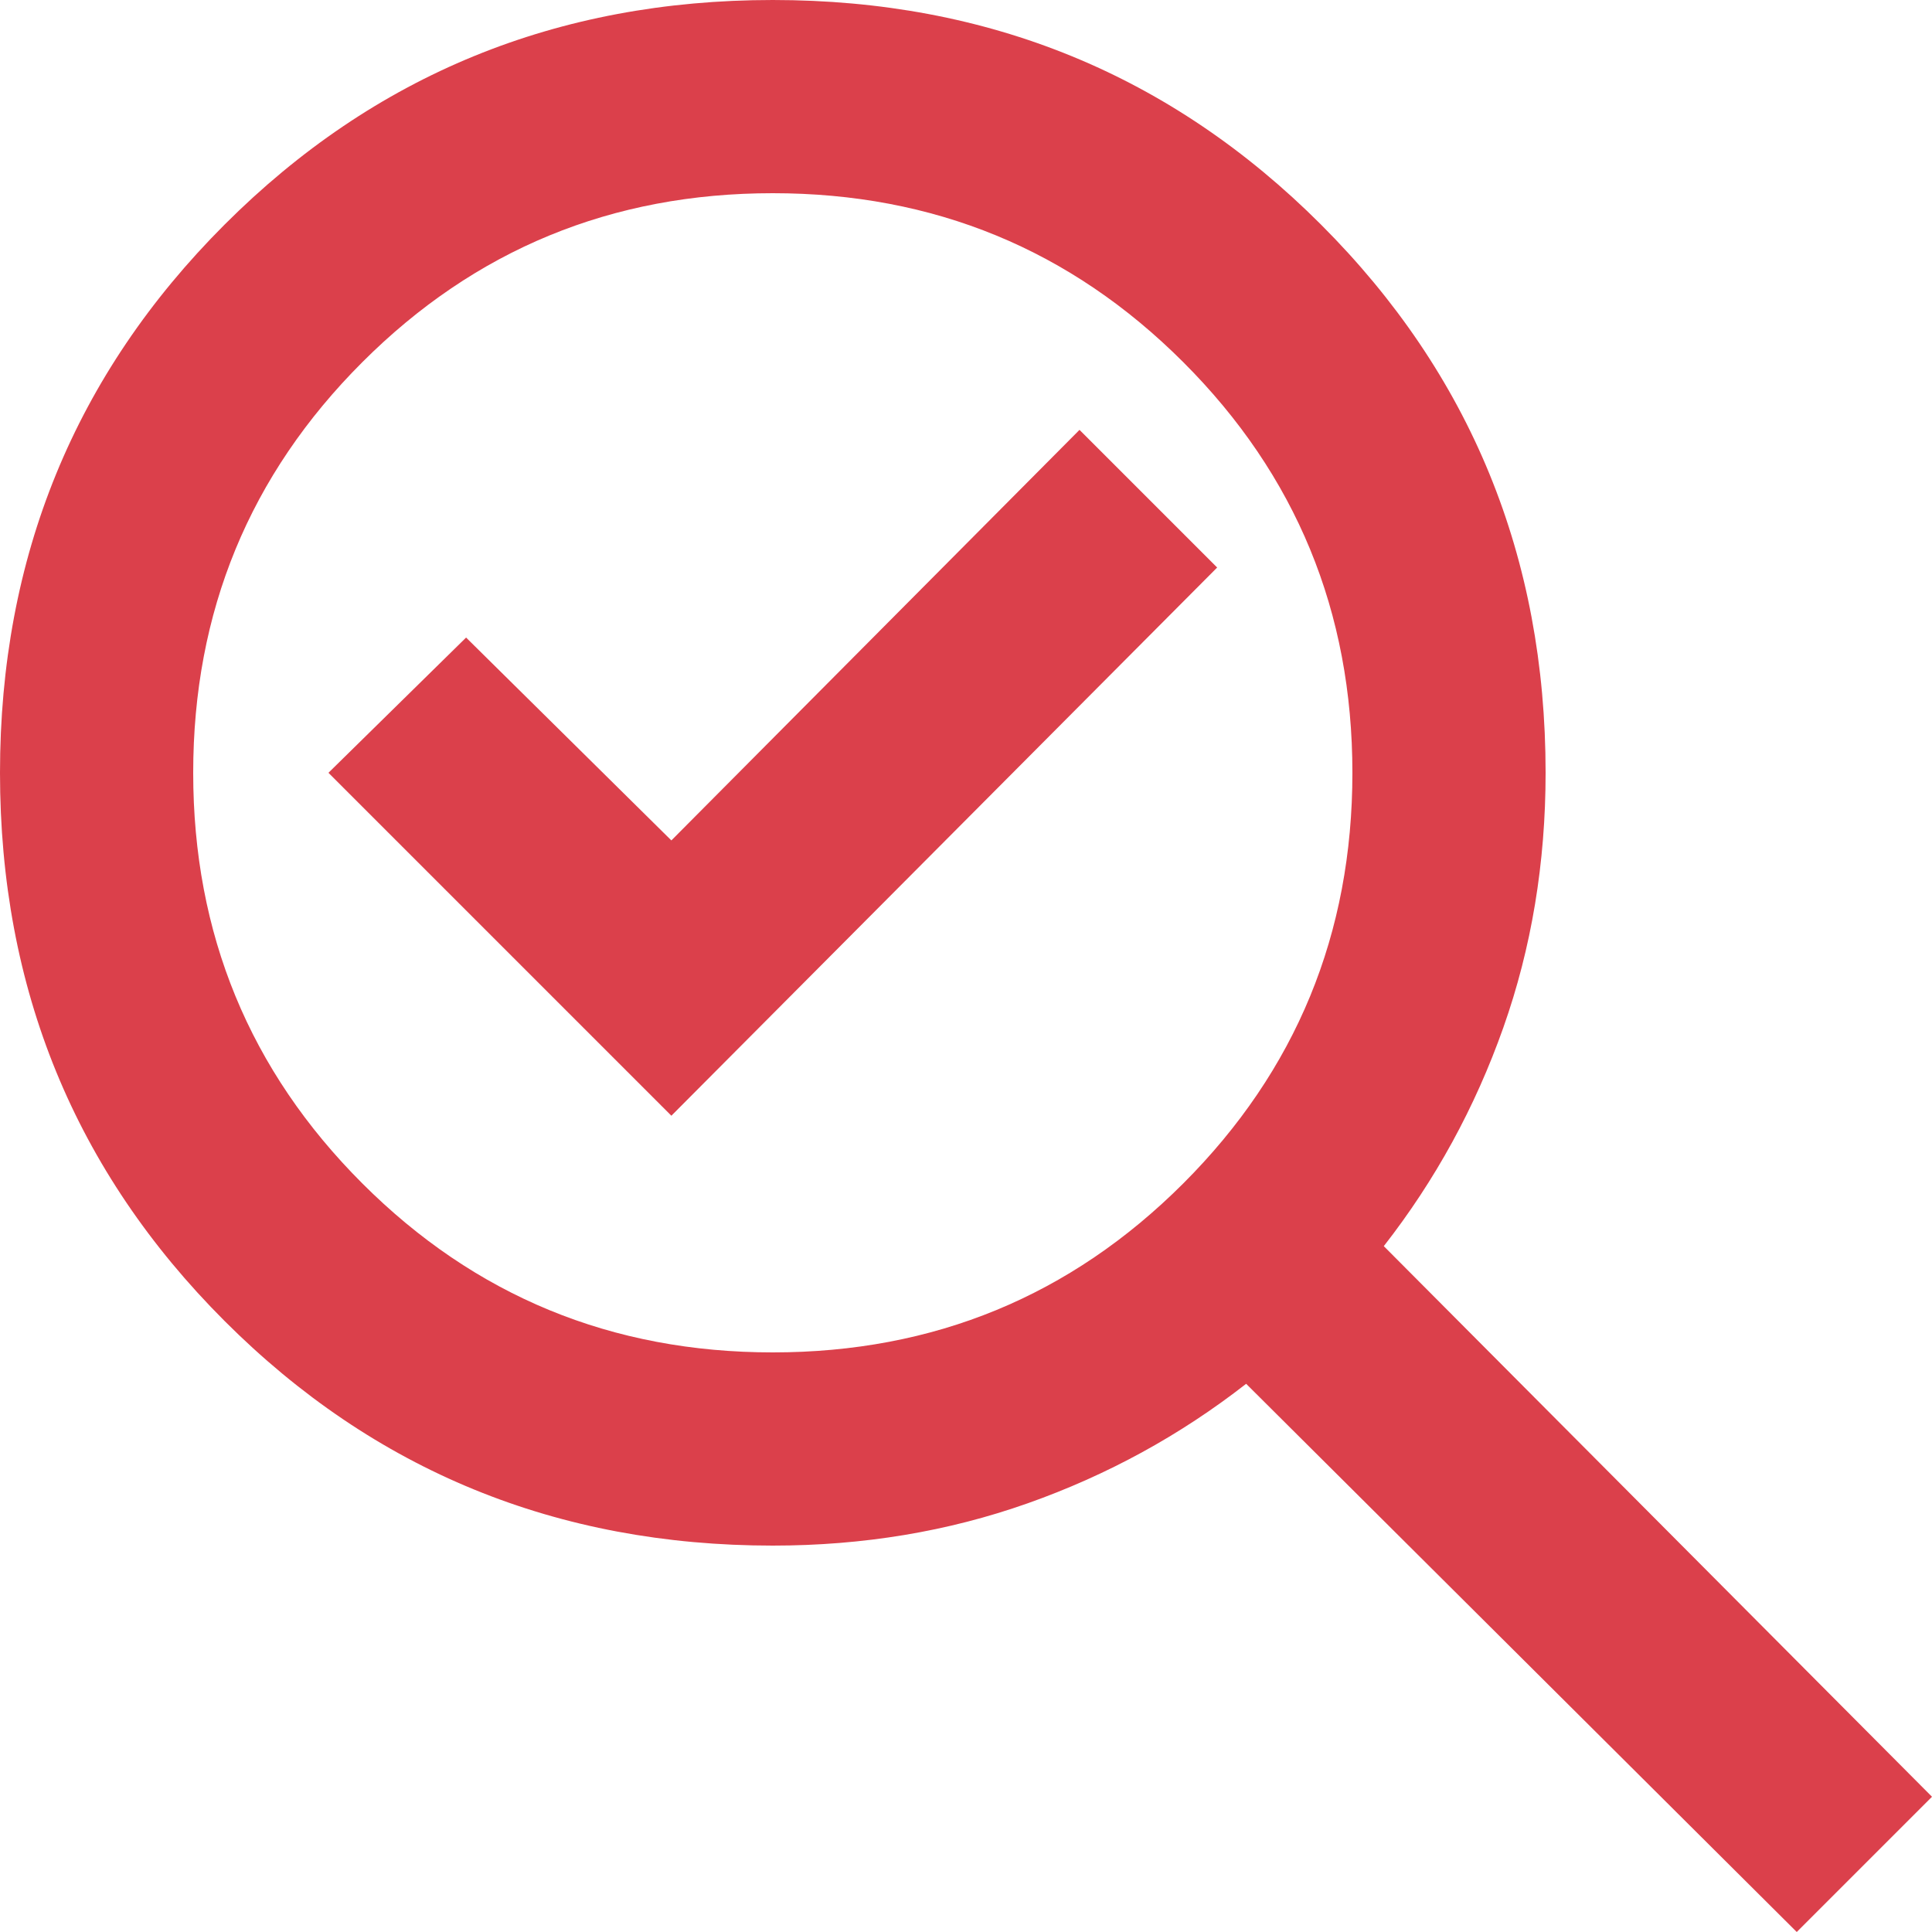
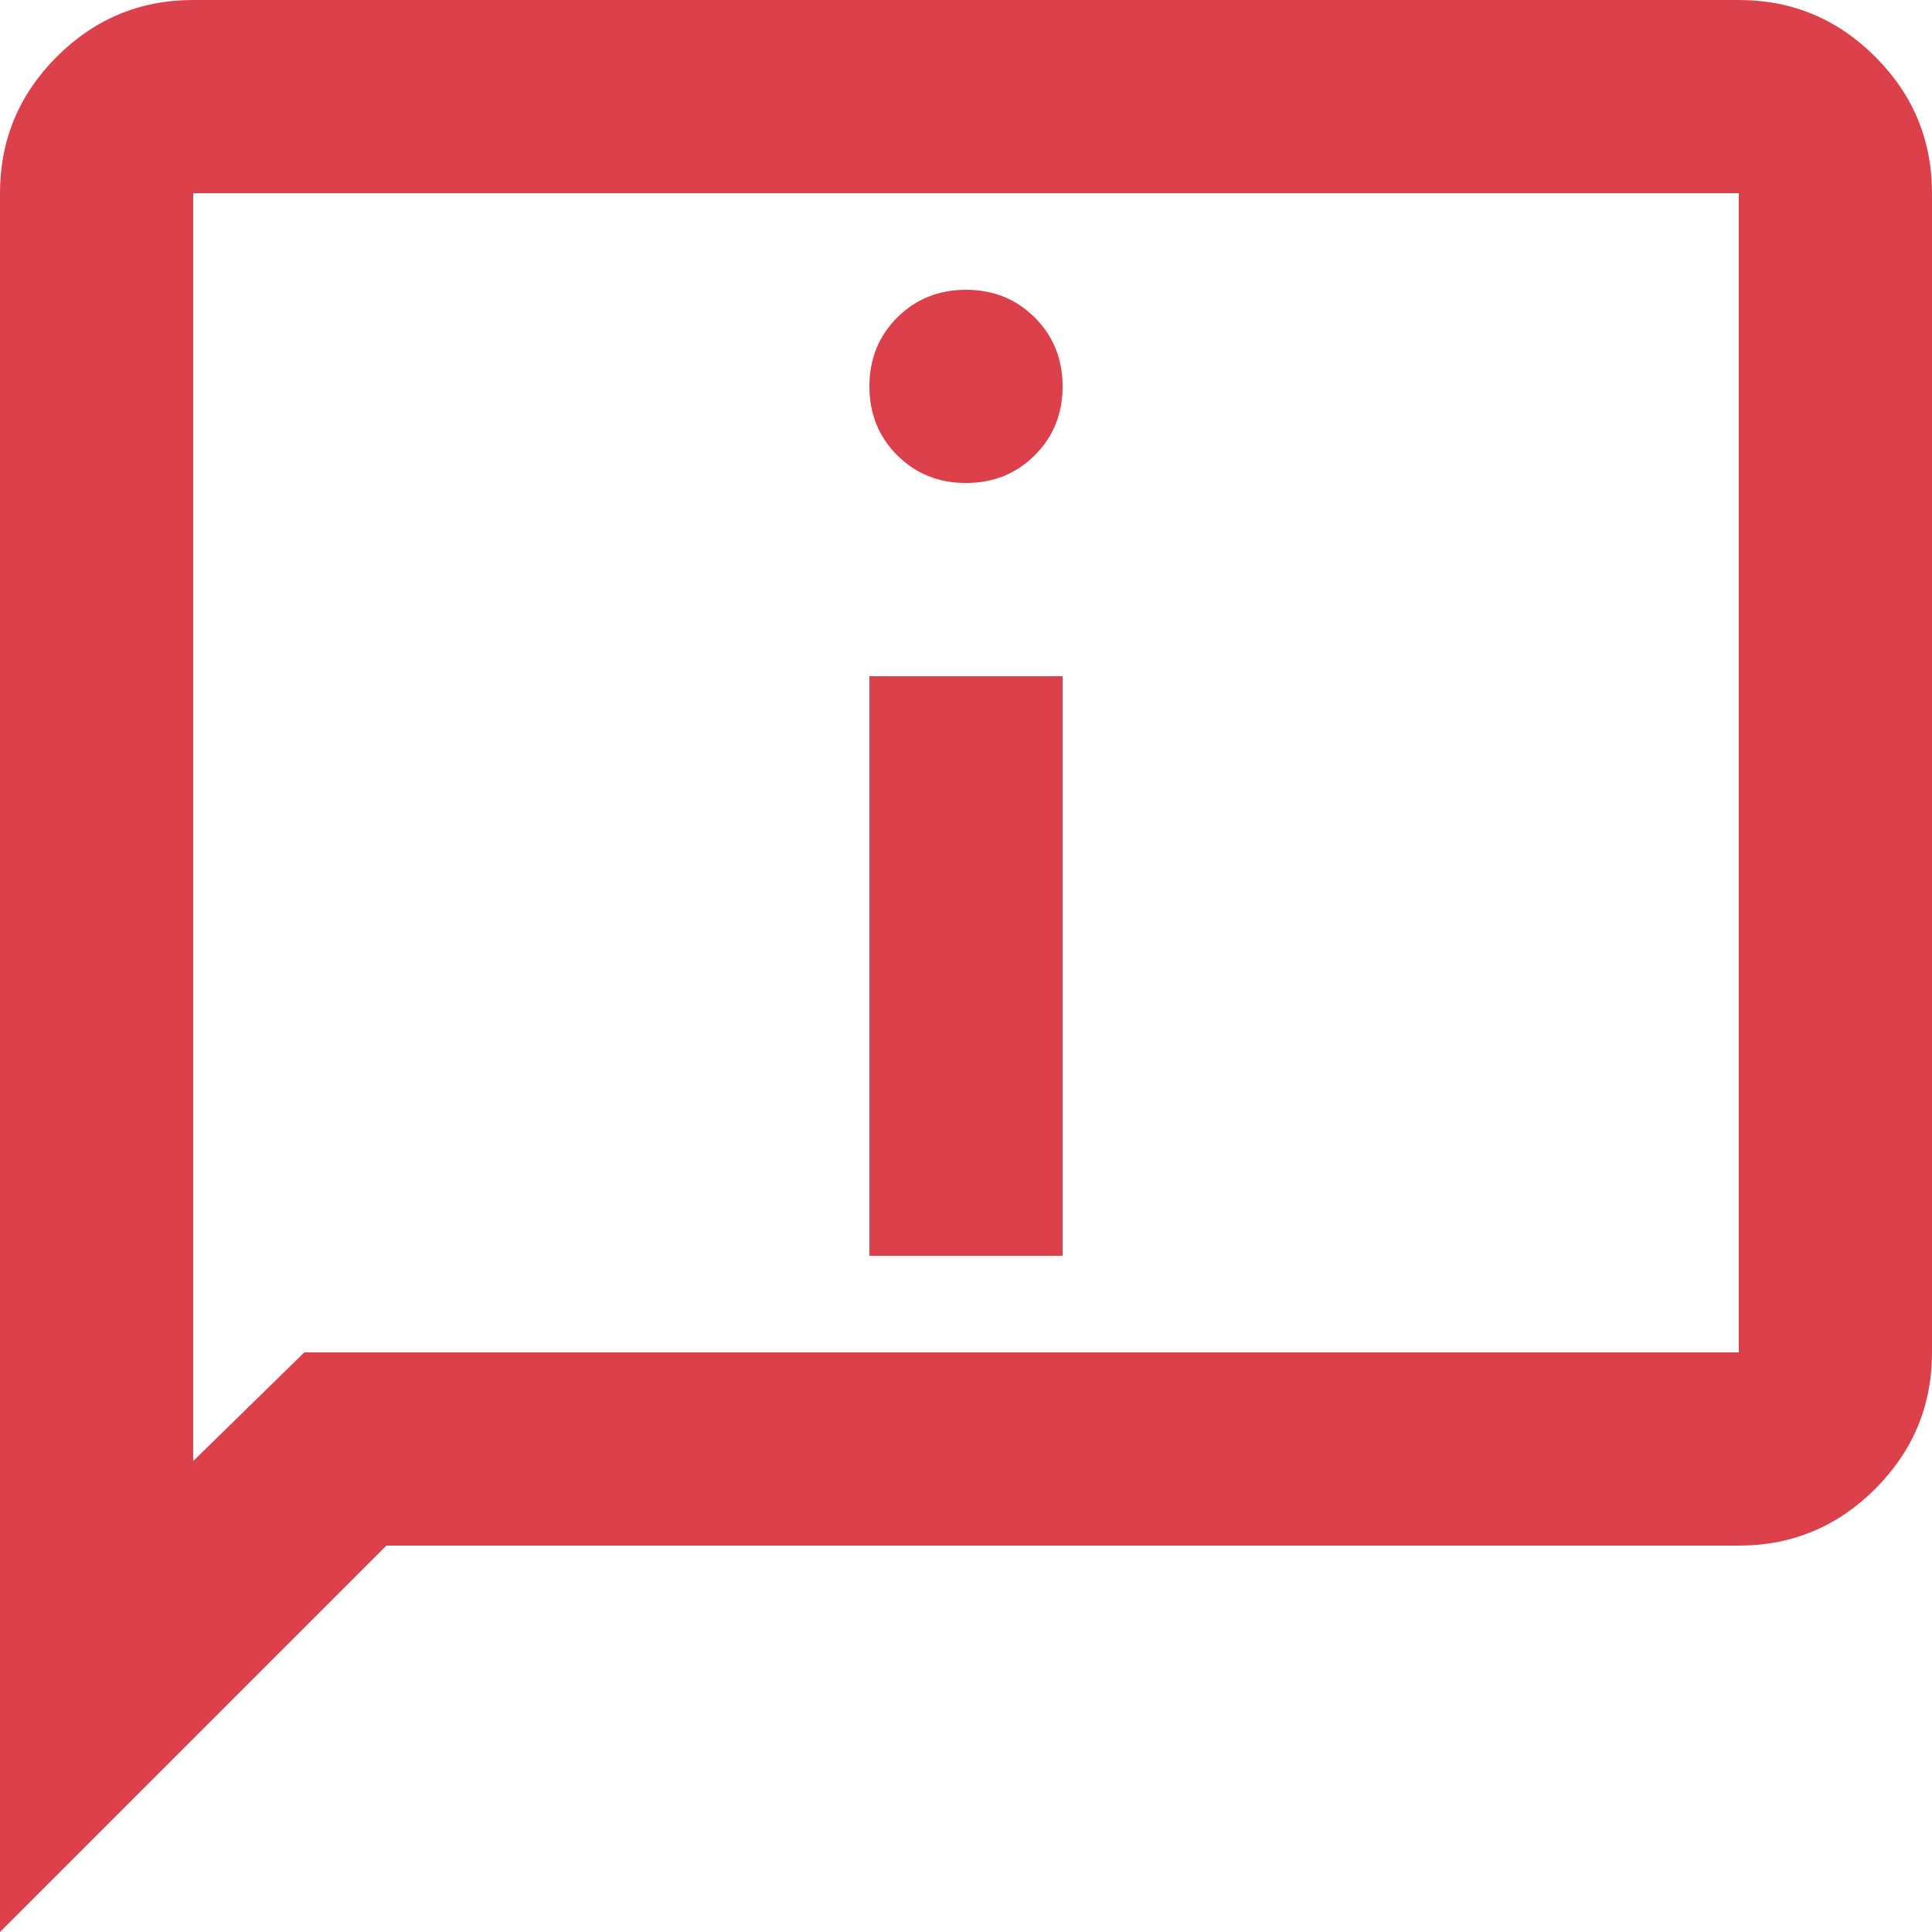
<svg xmlns="http://www.w3.org/2000/svg" width="20" height="20" viewBox="0 0 20 20" fill="none" version="1.1" id="svg1" xml:space="preserve">
  <defs id="defs1" fill="#000000" />
-   <g style="fill:#db404b;fill-opacity:1" id="g39" transform="matrix(0.025,0,0,0.025,-1.999999,22)">
-     <path d="m 400,-320 q 100,0 170,-70 70,-70 70,-170 0,-100 -70,-170 -70,-70 -170,-70 -100,0 -170,70 -70,70 -70,170 0,100 70,170 70,70 170,70 z m -42,-98 226,-227 -57,-57 -169,170 -85,-84 -57,56 z m 42,178 q -134,0 -227,-93 -93,-93 -93,-227 0,-134 93,-227 93,-93 227,-93 134,0 227,93 93,93 93,227 0,56 -17.5,105.5 Q 685,-405 653,-364 l 227,228 -56,56 -228,-227 q -41,32 -90.5,49.5 Q 456,-240 400,-240 Z m 0,-320 z" id="path1-57" style="fill:#db404b;fill-opacity:1" />
+   <g style="fill:#db404b;fill-opacity:1" id="g38" transform="matrix(0.025,0,0,0.025,-1.999999,22)">
+     <path d="m 480,-680 q 17,0 28.5,-11.5 Q 520,-703 520,-720 520,-737 508.5,-748.5 497,-760 480,-760 q -17,0 -28.5,11.5 -11.5,11.5 -11.5,28.5 0,17 11.5,28.5 11.5,11.5 28.5,11.5 z m -40,320 h 80 V -600 H 440 Z M 80,-80 v -720 q 0,-33 23.5,-56.5 Q 127,-880 160,-880 h 640 q 33,0 56.5,23.5 23.5,23.5 23.5,56.5 v 480 q 0,33 -23.5,56.5 Q 833,-240 800,-240 H 240 Z M 206,-320 H 800 V -800 H 160 v 525 z m -46,0 v -480 z" id="path1-2" style="fill:#db404b;fill-opacity:1" />
  </g>
</svg>
